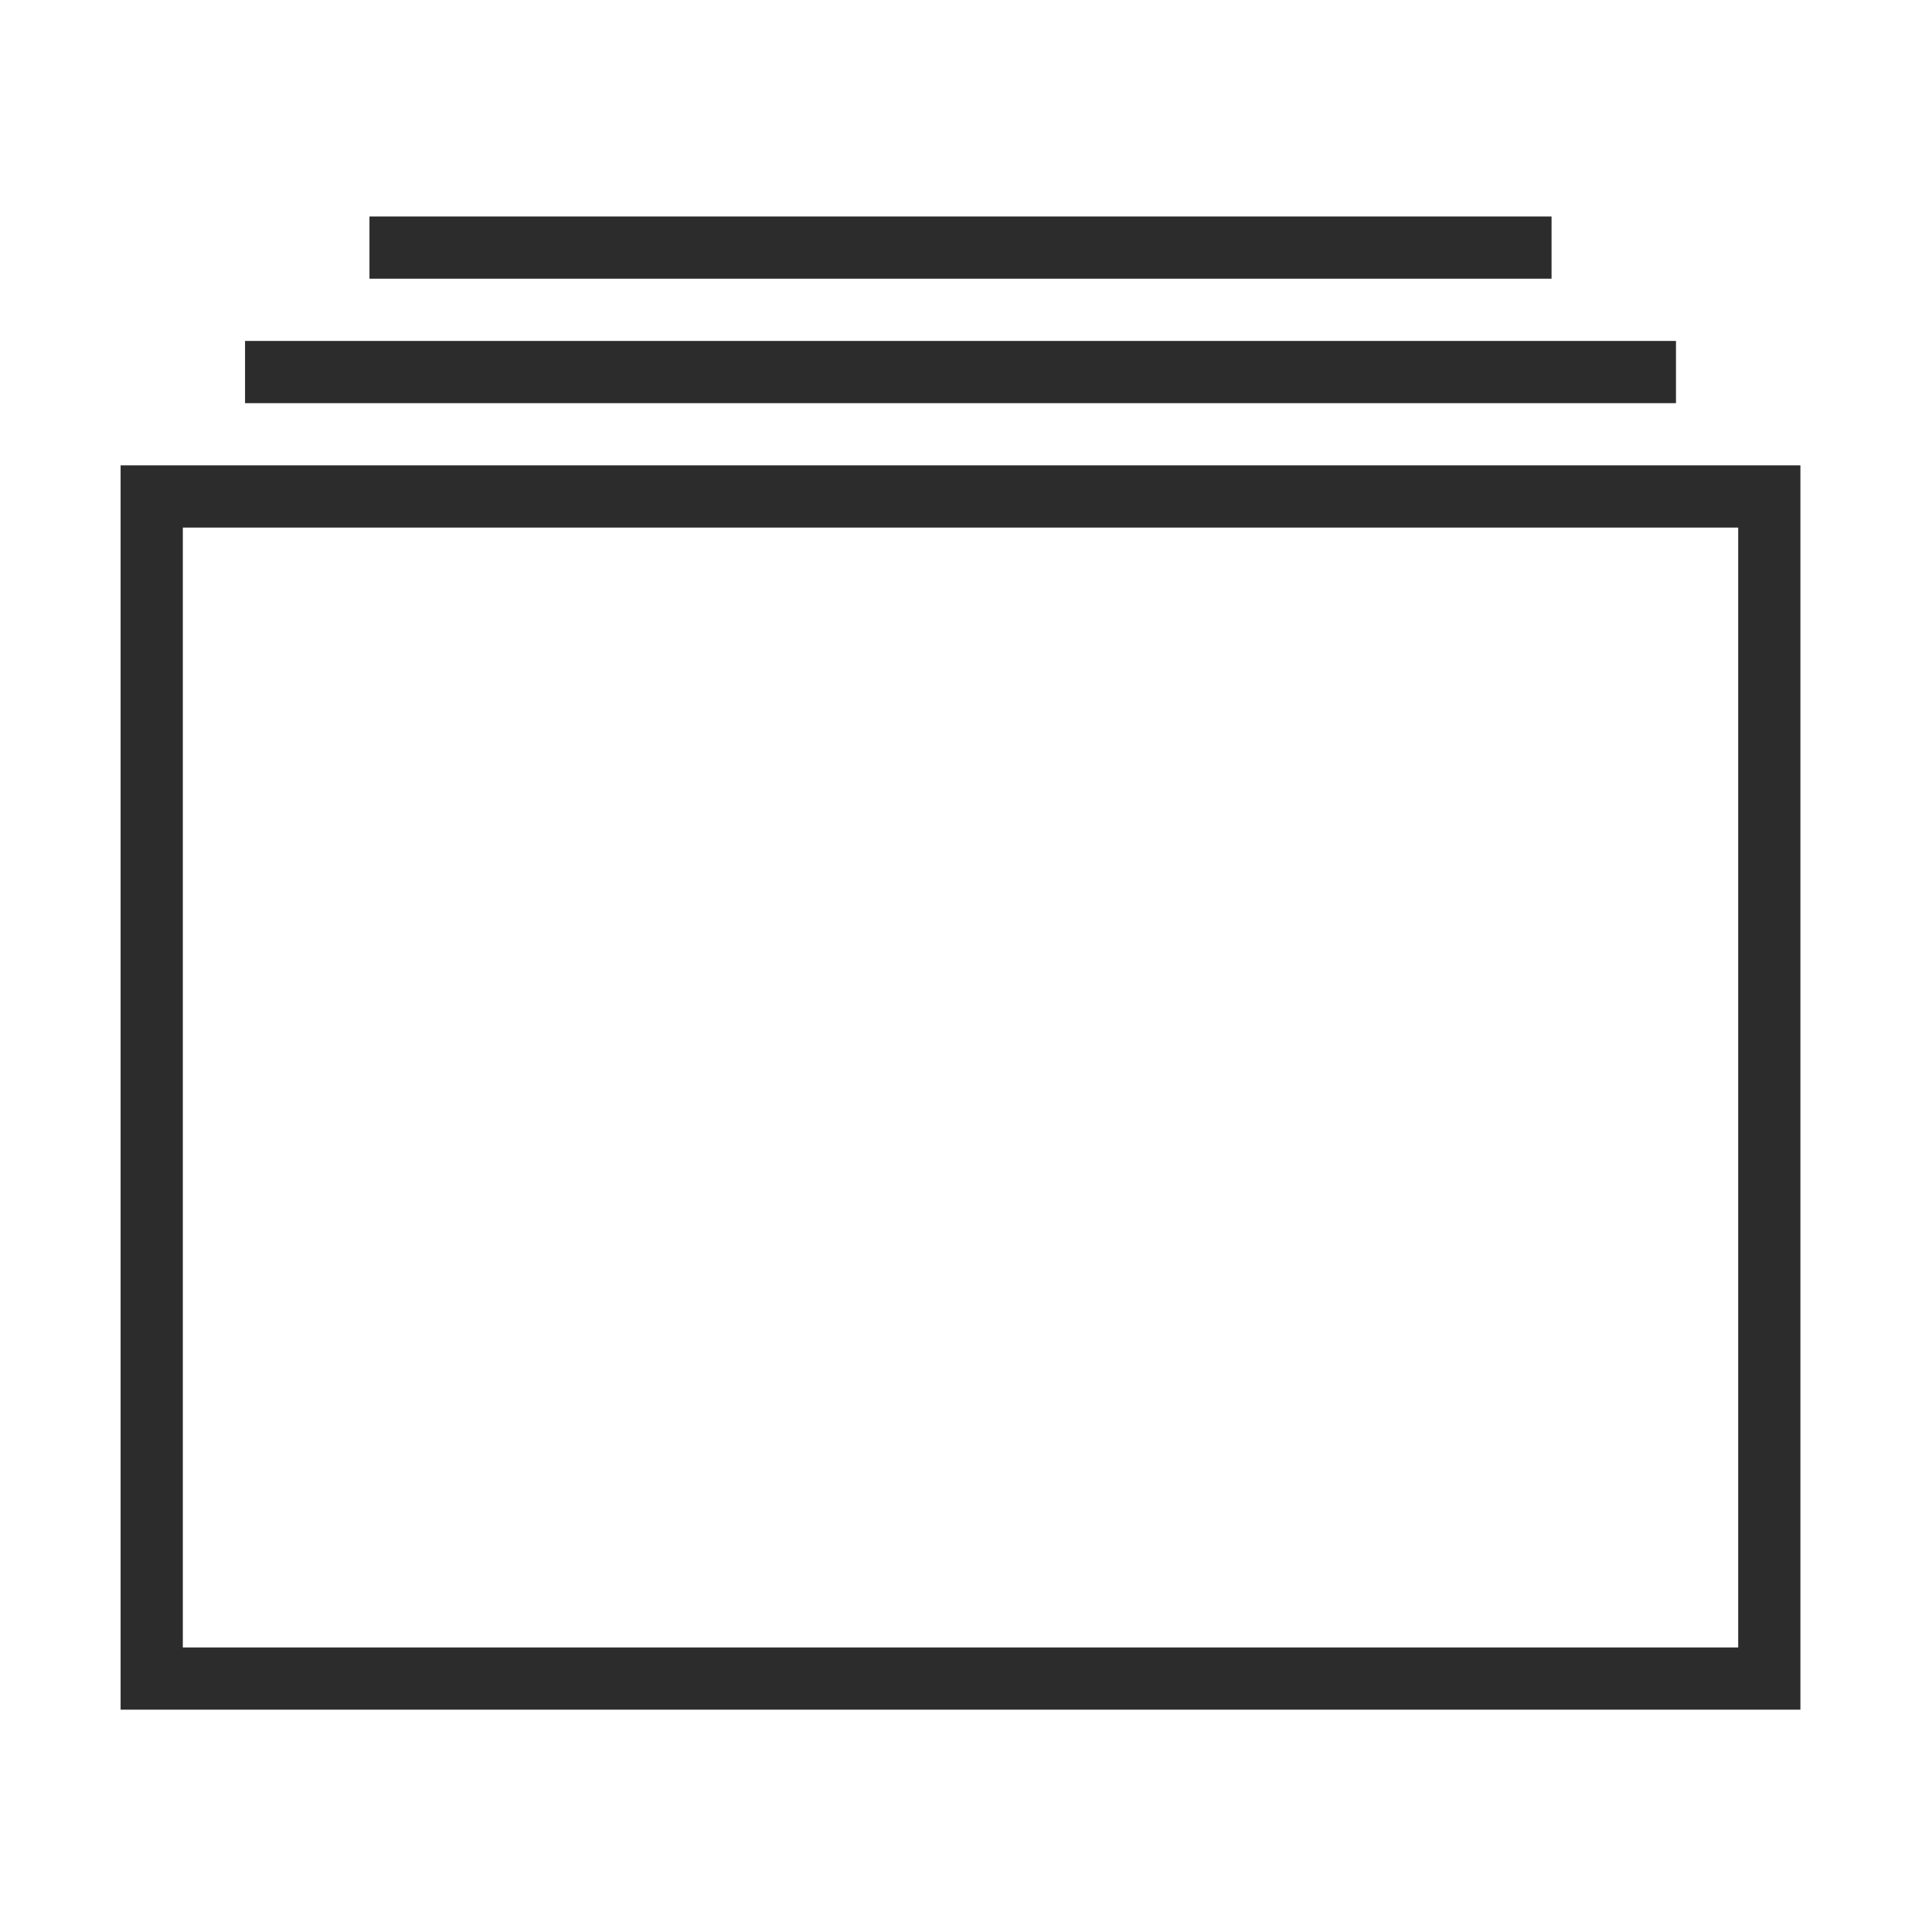
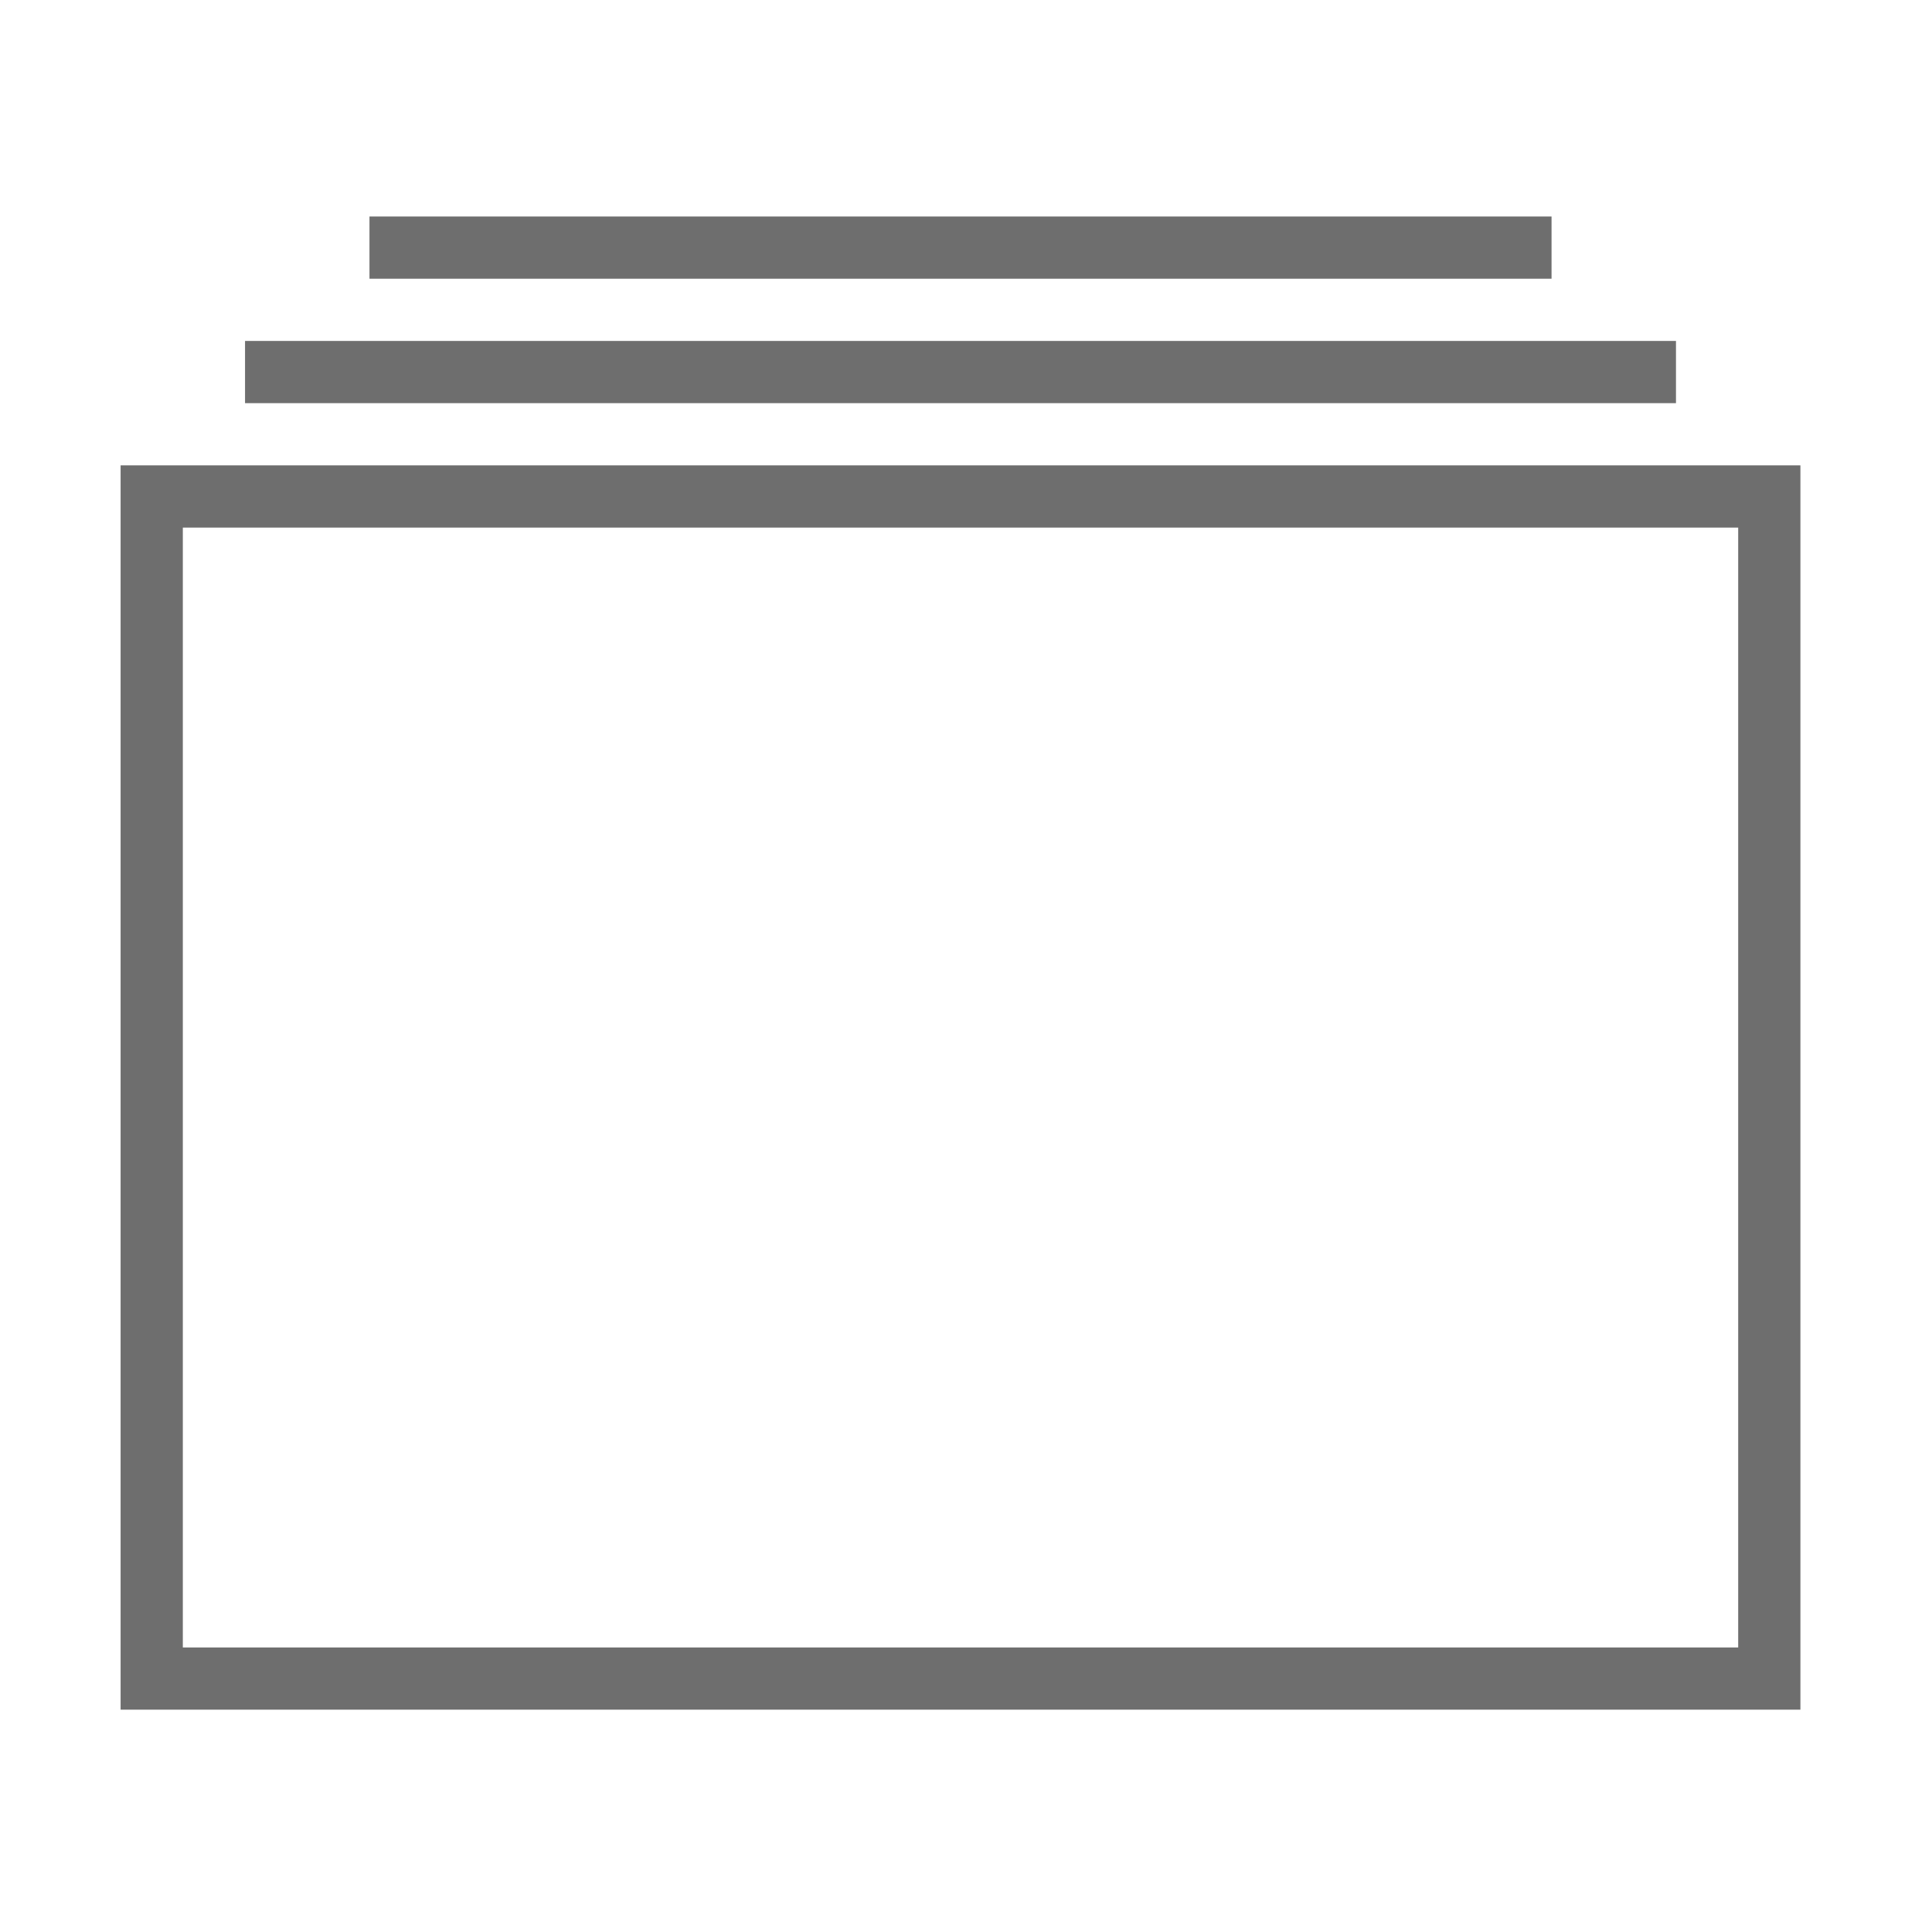
<svg xmlns="http://www.w3.org/2000/svg" t="1703303627840" class="icon" viewBox="0 0 1024 1024" version="1.1" p-id="8355" width="16" height="16">
-   <path d="M954.252 906.162 63.927 906.162 63.927 246.658l890.326 0L954.252 906.162zM96.902 873.187l824.375 0L921.277 279.633l-824.375 0L96.902 873.187zM129.877 180.708l758.425 0 0 32.975L129.877 213.683 129.877 180.708zM195.827 114.758l626.525 0 0 32.975L195.827 147.733 195.827 114.758z" fill="#2c2c2c" p-id="8356" />
+   <path d="M954.252 906.162 63.927 906.162 63.927 246.658l890.326 0L954.252 906.162zM96.902 873.187l824.375 0L921.277 279.633l-824.375 0L96.902 873.187zM129.877 180.708l758.425 0 0 32.975L129.877 213.683 129.877 180.708zM195.827 114.758l626.525 0 0 32.975L195.827 147.733 195.827 114.758z" fill="#6E6E6E" p-id="8356" />
</svg>
